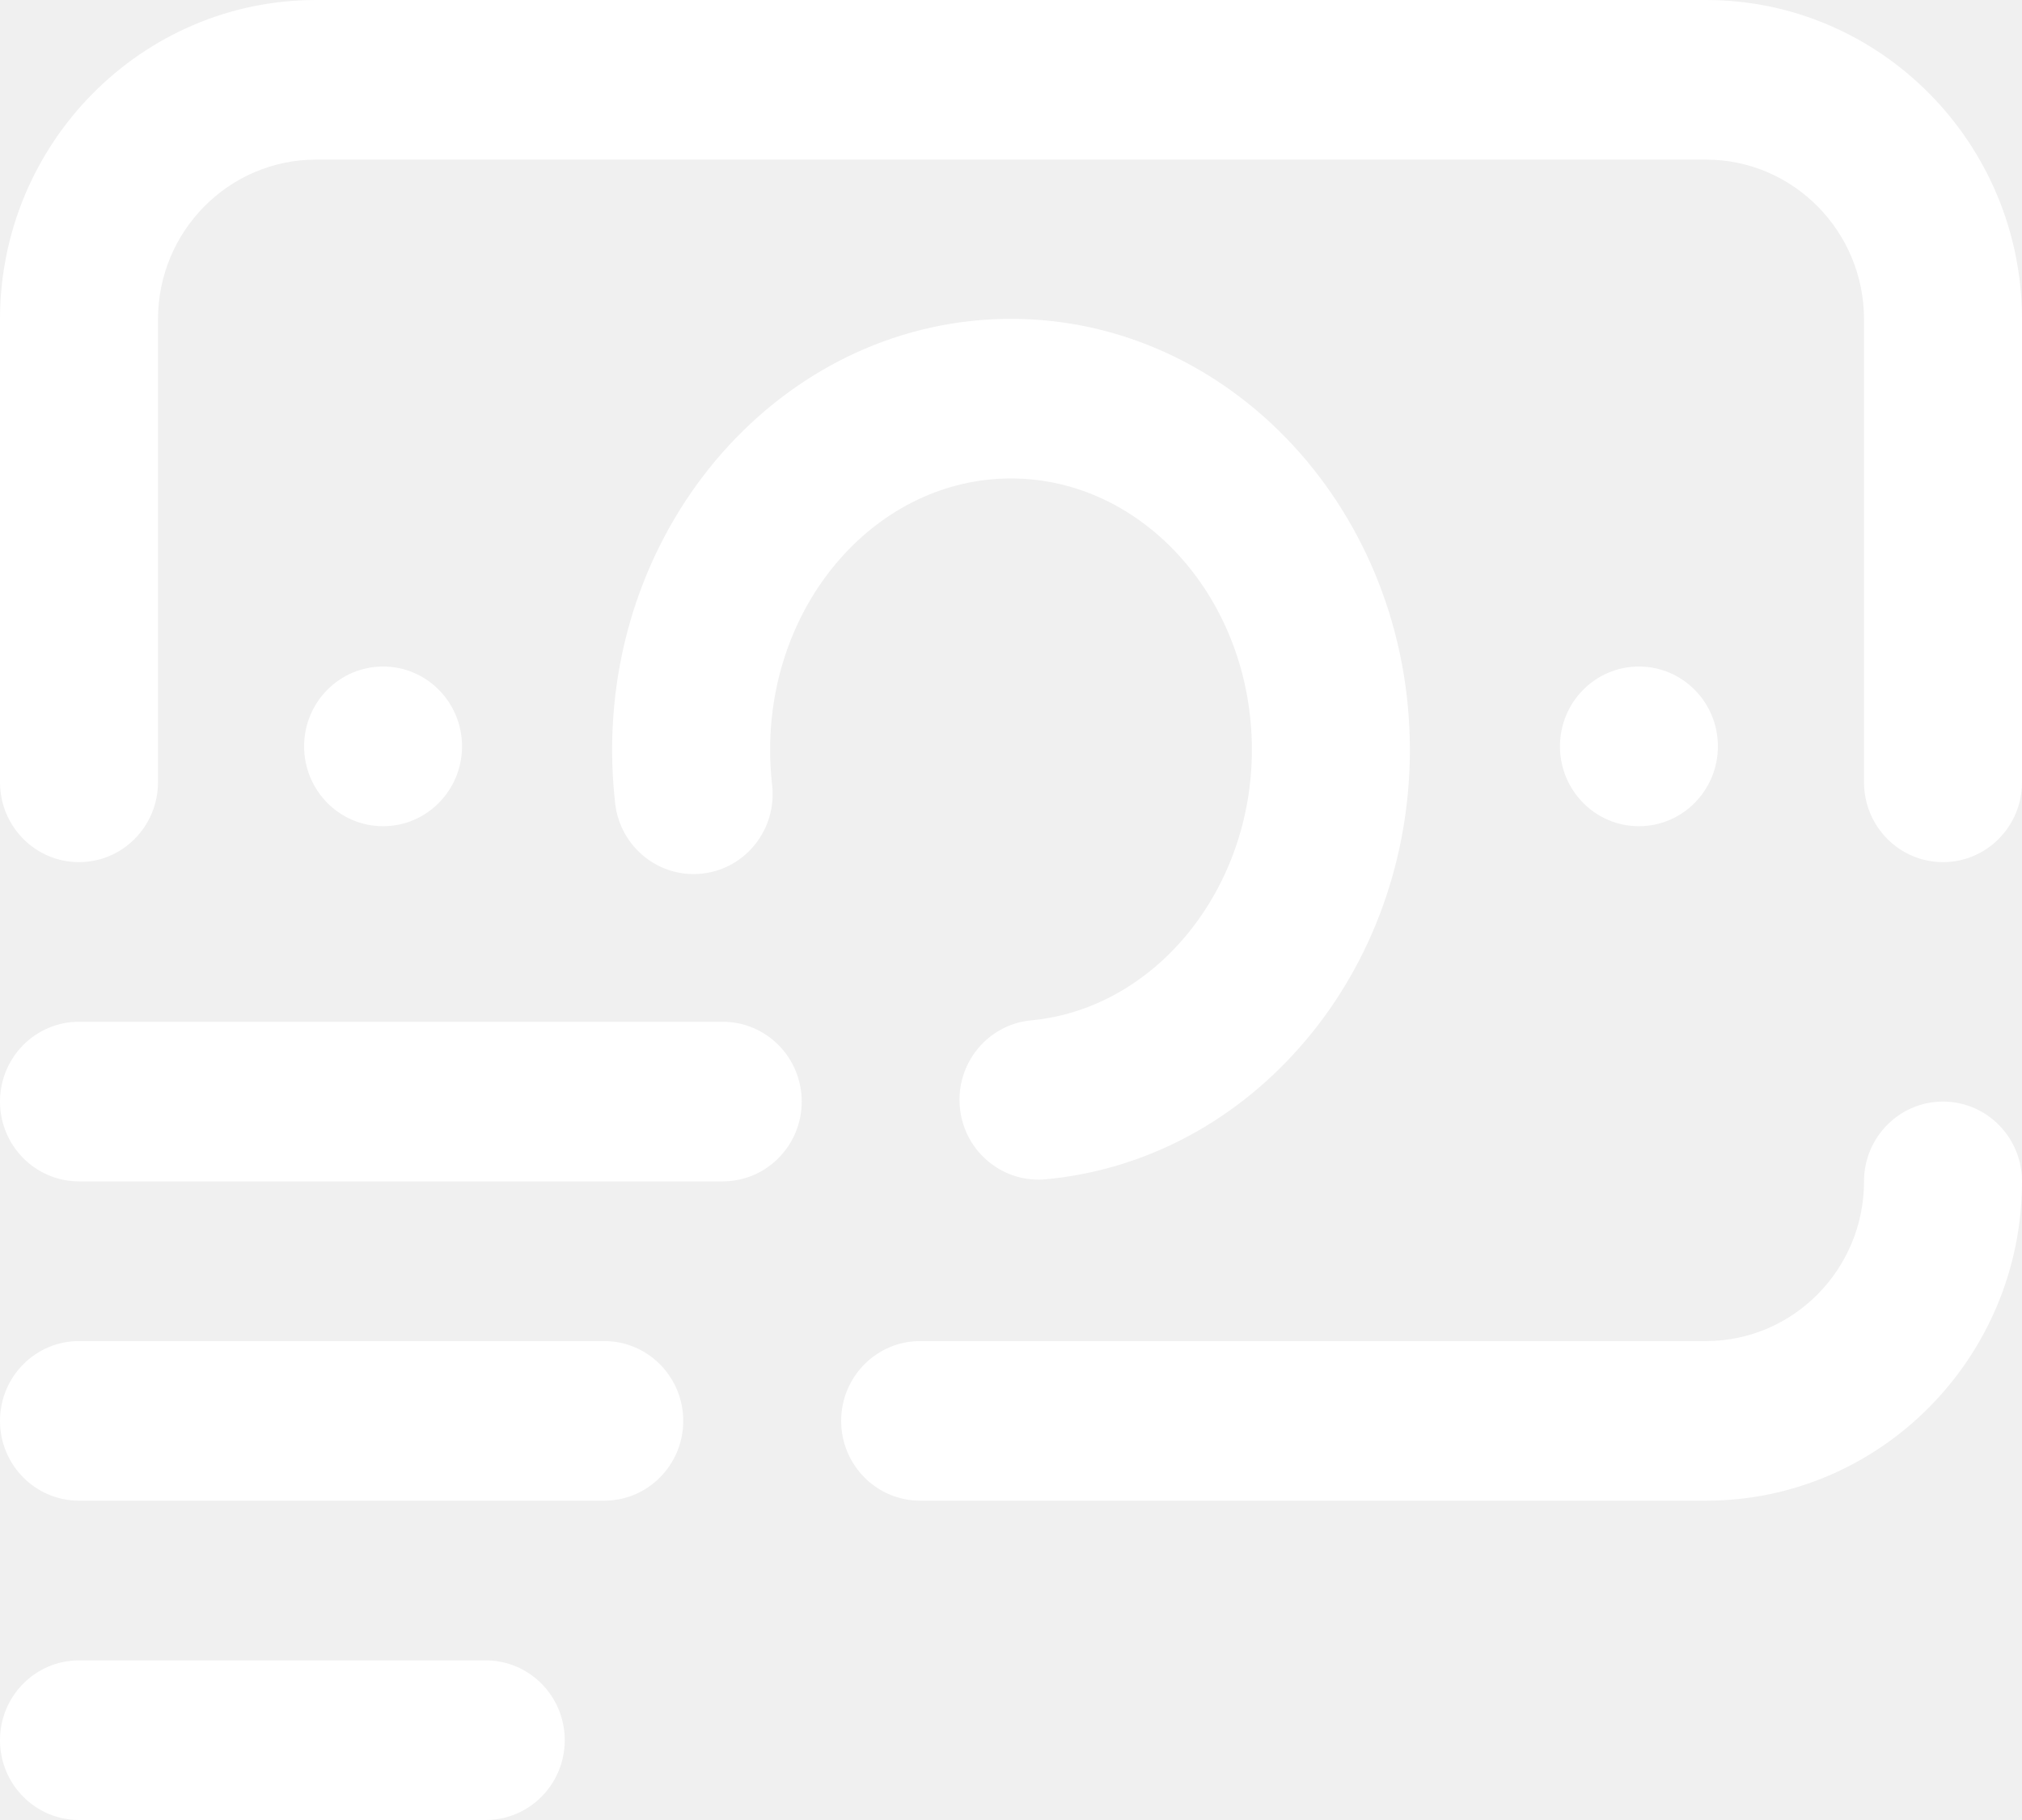
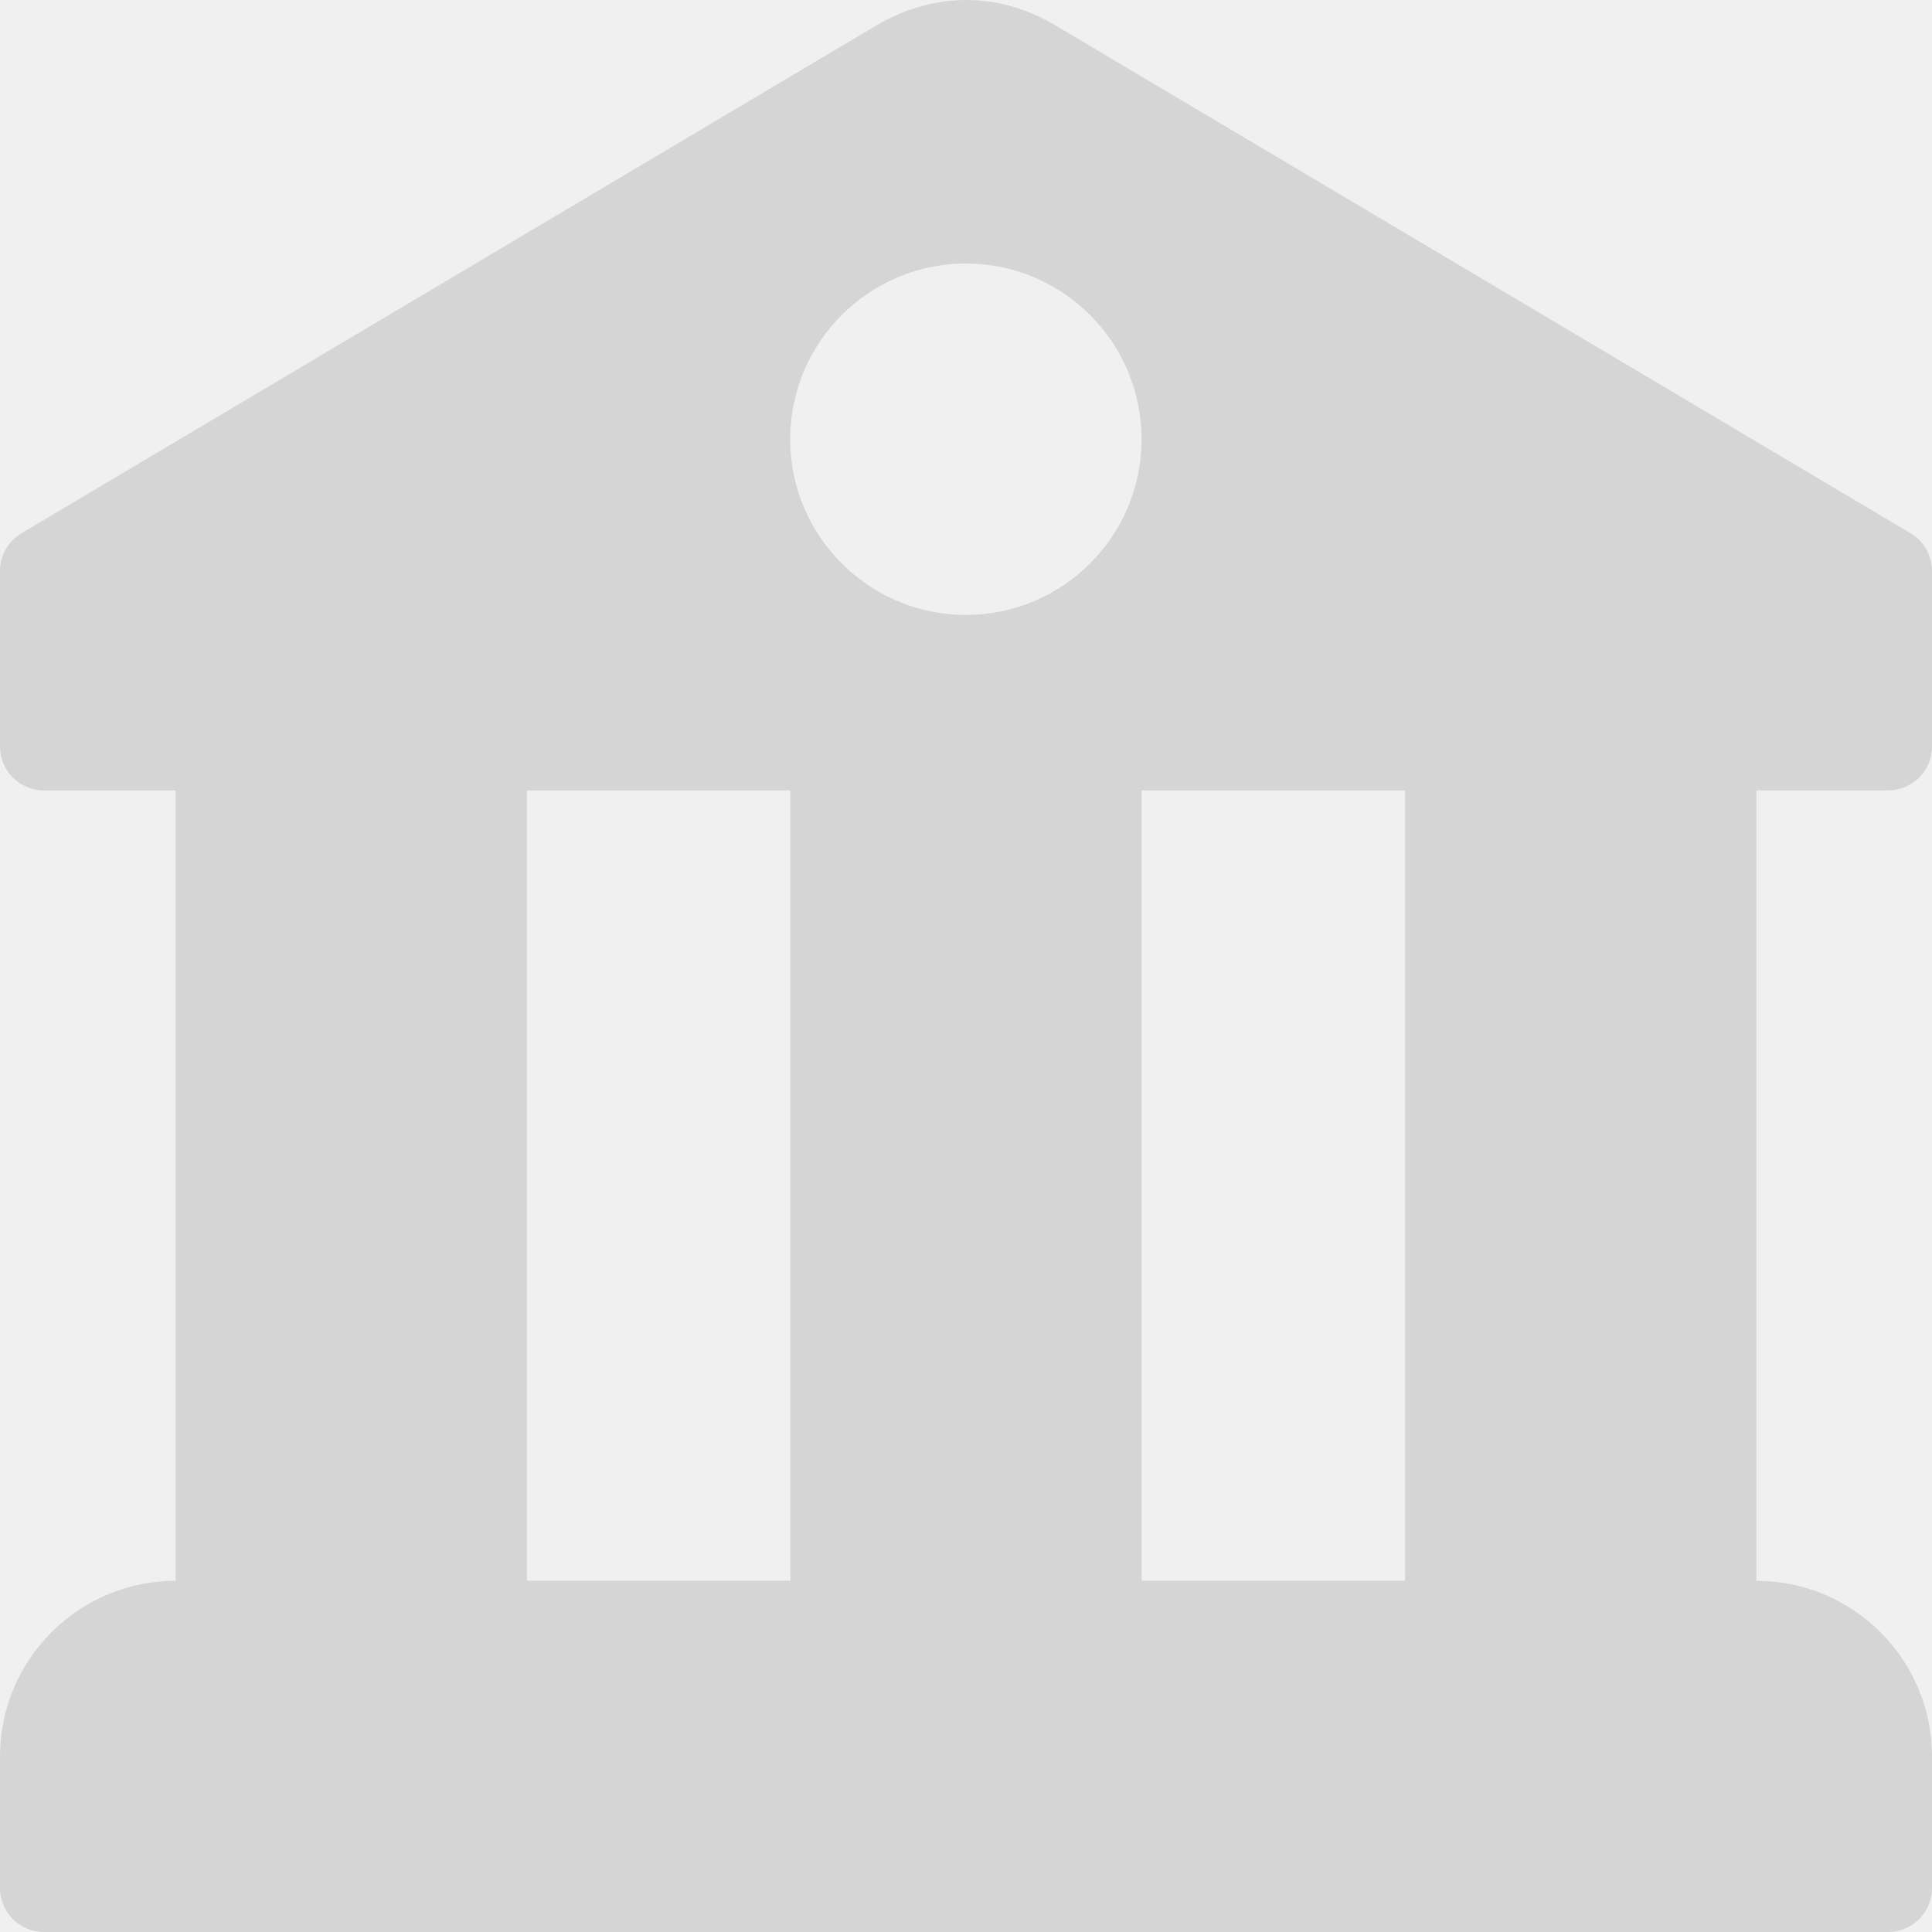
- <svg xmlns="http://www.w3.org/2000/svg" width="30" height="27" viewBox="0 0 30 27" fill="none">
-   <path fill-rule="evenodd" clip-rule="evenodd" d="M30 11.605V4.737C30 2.125 27.897 0 25.312 0H4.688C2.103 0 0 2.125 0 4.737V11.605C0 12.259 0.525 12.79 1.172 12.79C1.819 12.79 2.344 12.259 2.344 11.605V4.737C2.344 3.431 3.395 2.368 4.688 2.368H25.312C26.605 2.368 27.656 3.431 27.656 4.737V11.605C27.656 12.259 28.181 12.79 28.828 12.79C29.475 12.79 30 12.259 30 11.605ZM27.656 17.526C27.656 16.872 28.181 16.342 28.828 16.342C29.475 16.342 30 16.872 30 17.526C30 20.138 27.897 22.263 25.312 22.263H13.652C13.005 22.263 12.48 21.733 12.48 21.079C12.48 20.425 13.005 19.895 13.652 19.895H25.312C26.605 19.895 27.656 18.832 27.656 17.526ZM15.3 15.137C14.655 15.197 14.181 15.774 14.241 16.425C14.297 17.039 14.808 17.5 15.406 17.5C15.442 17.5 15.479 17.499 15.516 17.495C17.003 17.356 18.375 16.621 19.381 15.424C20.372 14.246 20.918 12.719 20.918 11.124C20.918 7.598 18.263 4.73 15 4.73C11.737 4.73 9.082 7.598 9.082 11.124C9.082 11.39 9.097 11.658 9.127 11.92C9.202 12.569 9.784 13.035 10.427 12.959C11.069 12.884 11.53 12.296 11.456 11.646C11.436 11.475 11.426 11.299 11.426 11.124C11.426 8.904 13.029 7.098 15 7.098C16.971 7.098 18.574 8.904 18.574 11.124C18.574 13.203 17.136 14.965 15.3 15.137ZM24.316 9.888C24.964 9.888 25.488 10.418 25.488 11.072C25.488 11.726 24.964 12.257 24.316 12.257C23.669 12.257 23.145 11.726 23.145 11.072C23.145 10.418 23.669 9.888 24.316 9.888ZM6.855 11.072C6.855 10.418 6.331 9.888 5.684 9.888C5.036 9.888 4.512 10.418 4.512 11.072C4.512 11.726 5.036 12.257 5.684 12.257C6.331 12.257 6.855 11.726 6.855 11.072ZM1.172 19.895H8.965C9.612 19.895 10.137 20.425 10.137 21.079C10.137 21.733 9.612 22.263 8.965 22.263H1.172C0.525 22.263 0 21.733 0 21.079C0 20.425 0.525 19.895 1.172 19.895ZM10.723 15.158H1.172C0.525 15.158 0 15.688 0 16.342C0 16.996 0.525 17.526 1.172 17.526H10.723C11.37 17.526 11.895 16.996 11.895 16.342C11.895 15.688 11.37 15.158 10.723 15.158ZM1.172 24.632H7.207C7.854 24.632 8.379 25.162 8.379 25.816C8.379 26.47 7.854 27 7.207 27H1.172C0.525 27 0 26.47 0 25.816C0 25.162 0.525 24.632 1.172 24.632Z" fill="white" />
+ <svg xmlns="http://www.w3.org/2000/svg" width="18" height="18" viewBox="0 0 18 18" fill="none">
+   <path fill-rule="evenodd" clip-rule="evenodd" d="M18 6.956C18 7.182 17.817 7.364 17.591 7.364H16.364V14.728C17.266 14.728 18 15.461 18 16.364V17.591C18 17.817 17.817 18 17.591 18H0.409C0.183 18 0 17.817 0 17.591V16.364C0 15.461 0.734 14.728 1.636 14.728V7.364H0.409C0.183 7.364 0 7.182 0 6.956V5.319C0 5.175 0.076 5.041 0.2 4.968L8.202 0.215C8.728 -0.075 9.289 -0.066 9.787 0.209L17.8 4.968C17.924 5.041 18 5.175 18 5.319V6.956ZM4.909 14.727H7.364V7.364H4.909V14.727ZM8.999 5.729C8.096 5.729 7.362 4.995 7.362 4.092C7.362 3.19 8.096 2.455 8.999 2.455C9.902 2.455 10.636 3.19 10.636 4.092C10.636 4.995 9.902 5.729 8.999 5.729ZM10.636 14.727H13.091V7.364H10.636V14.727Z" fill="#D5D5D5" />
</svg>
